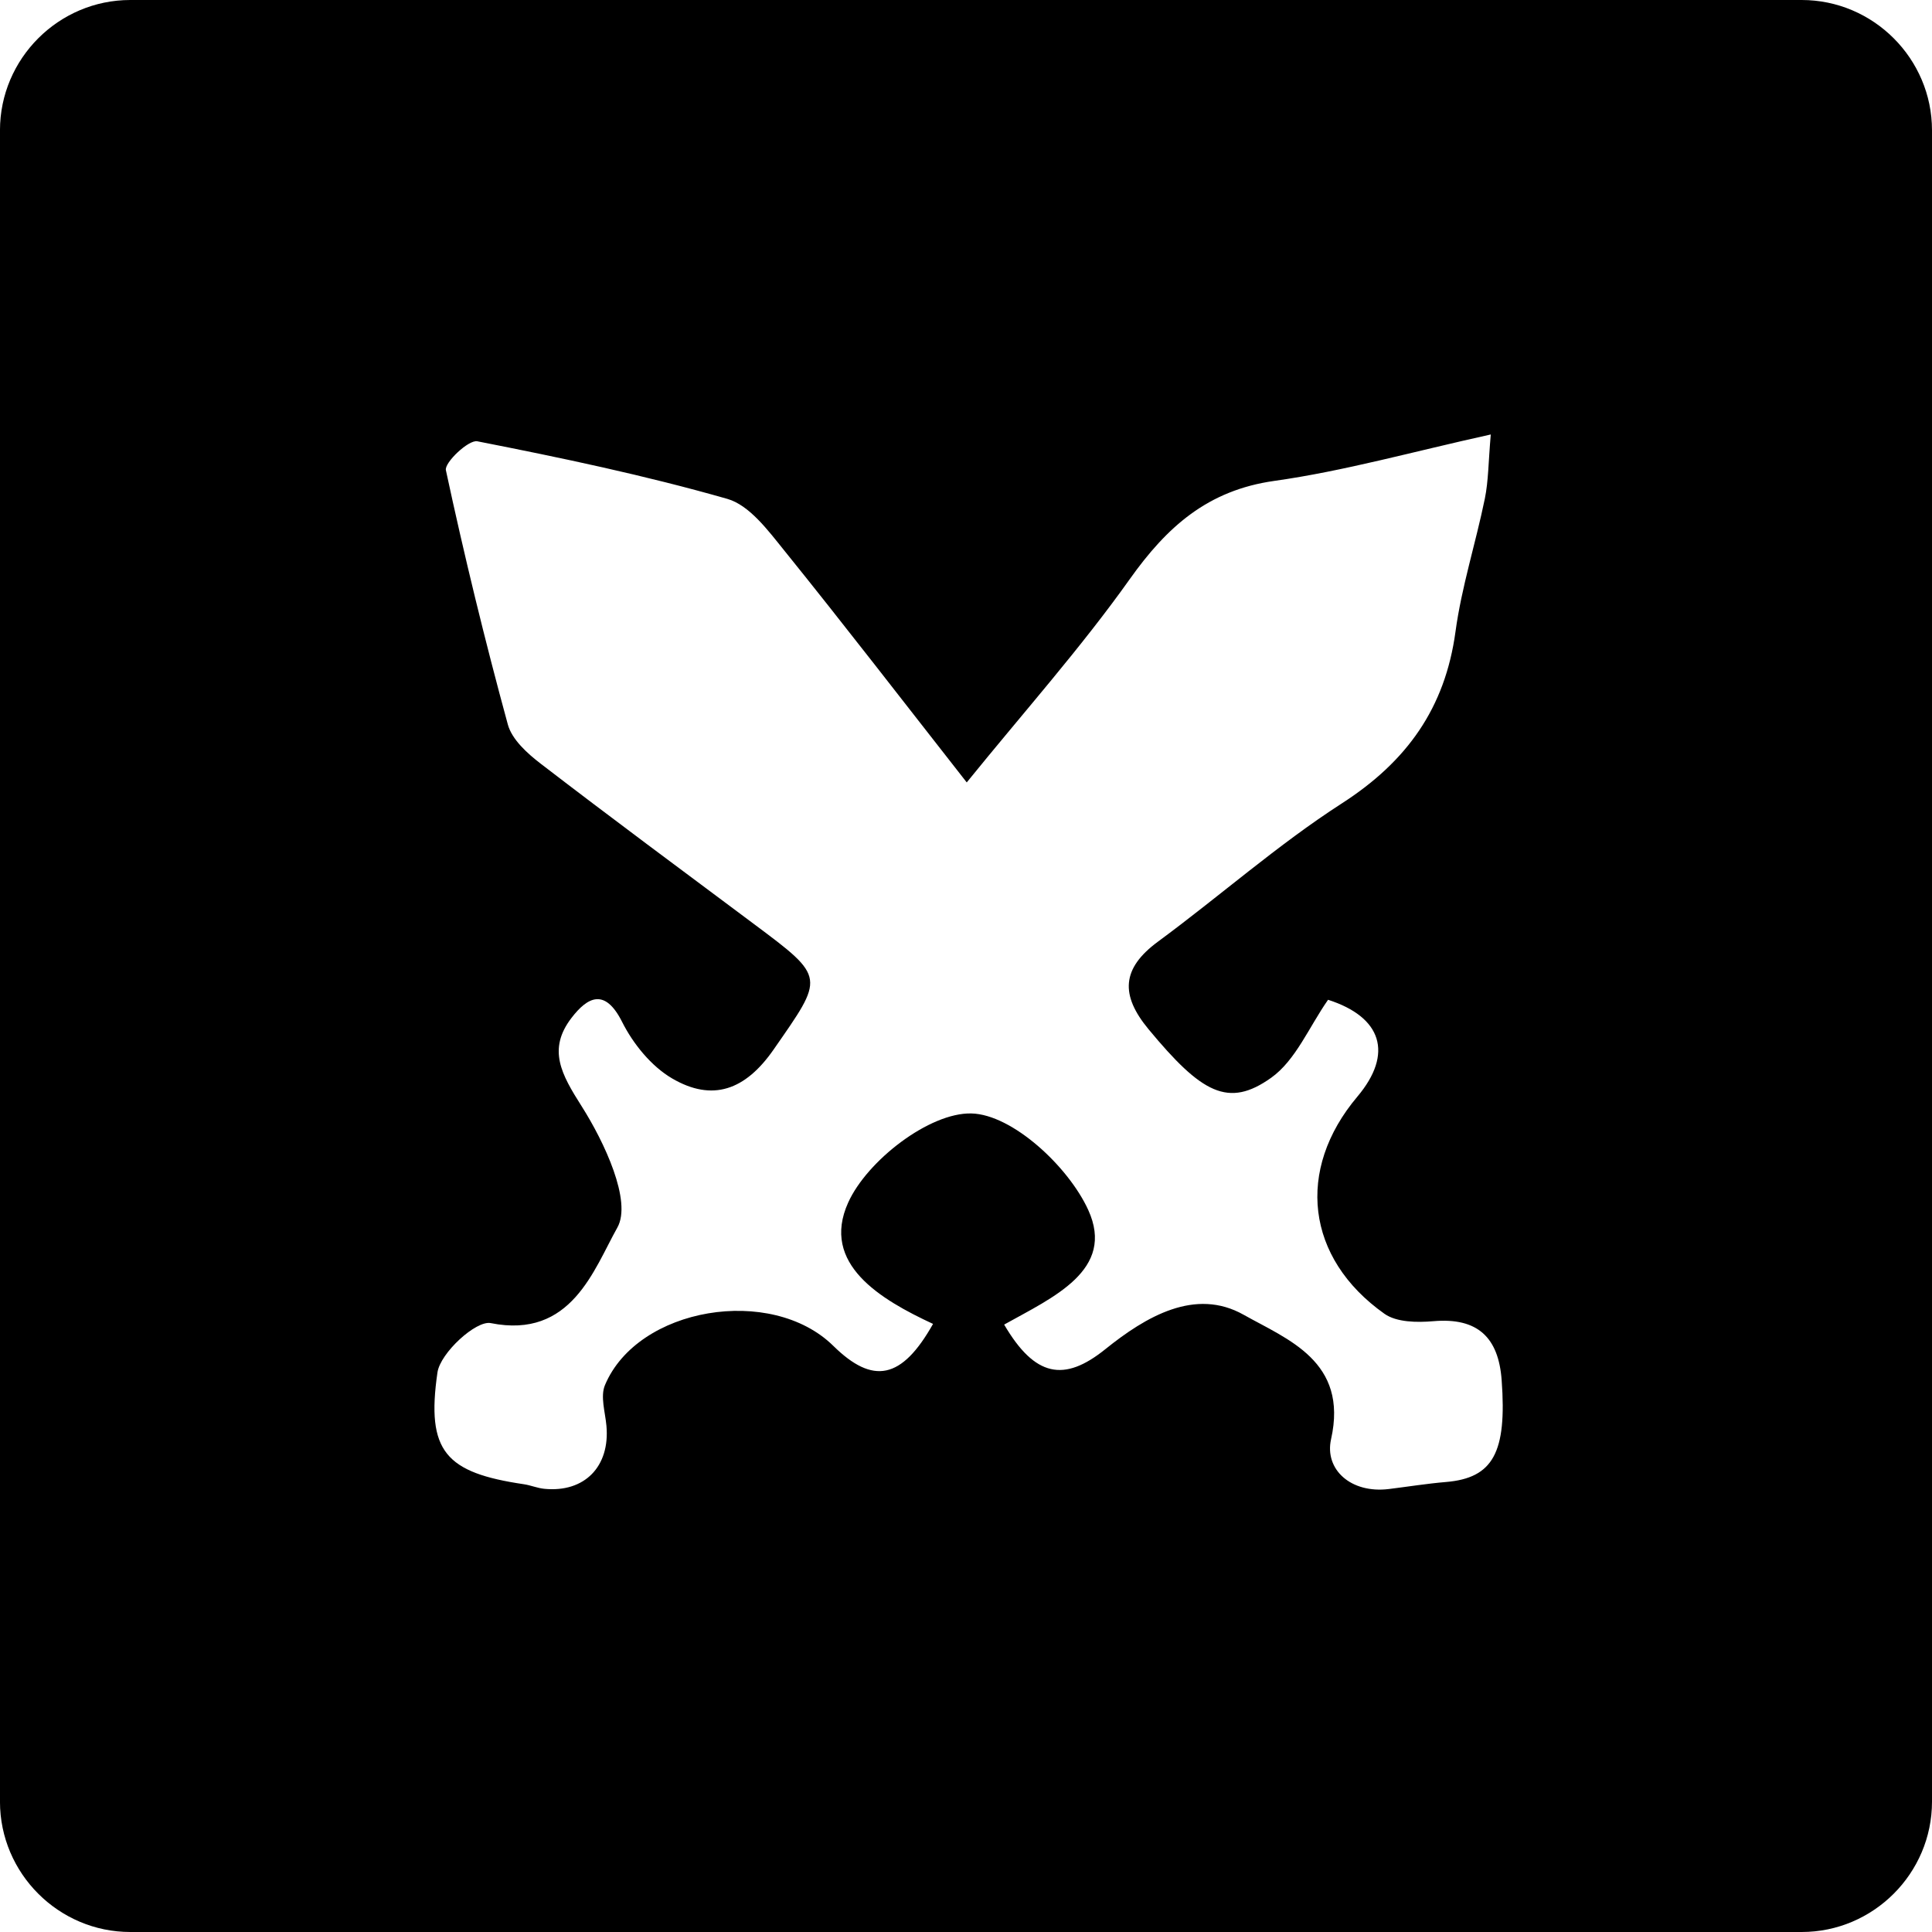
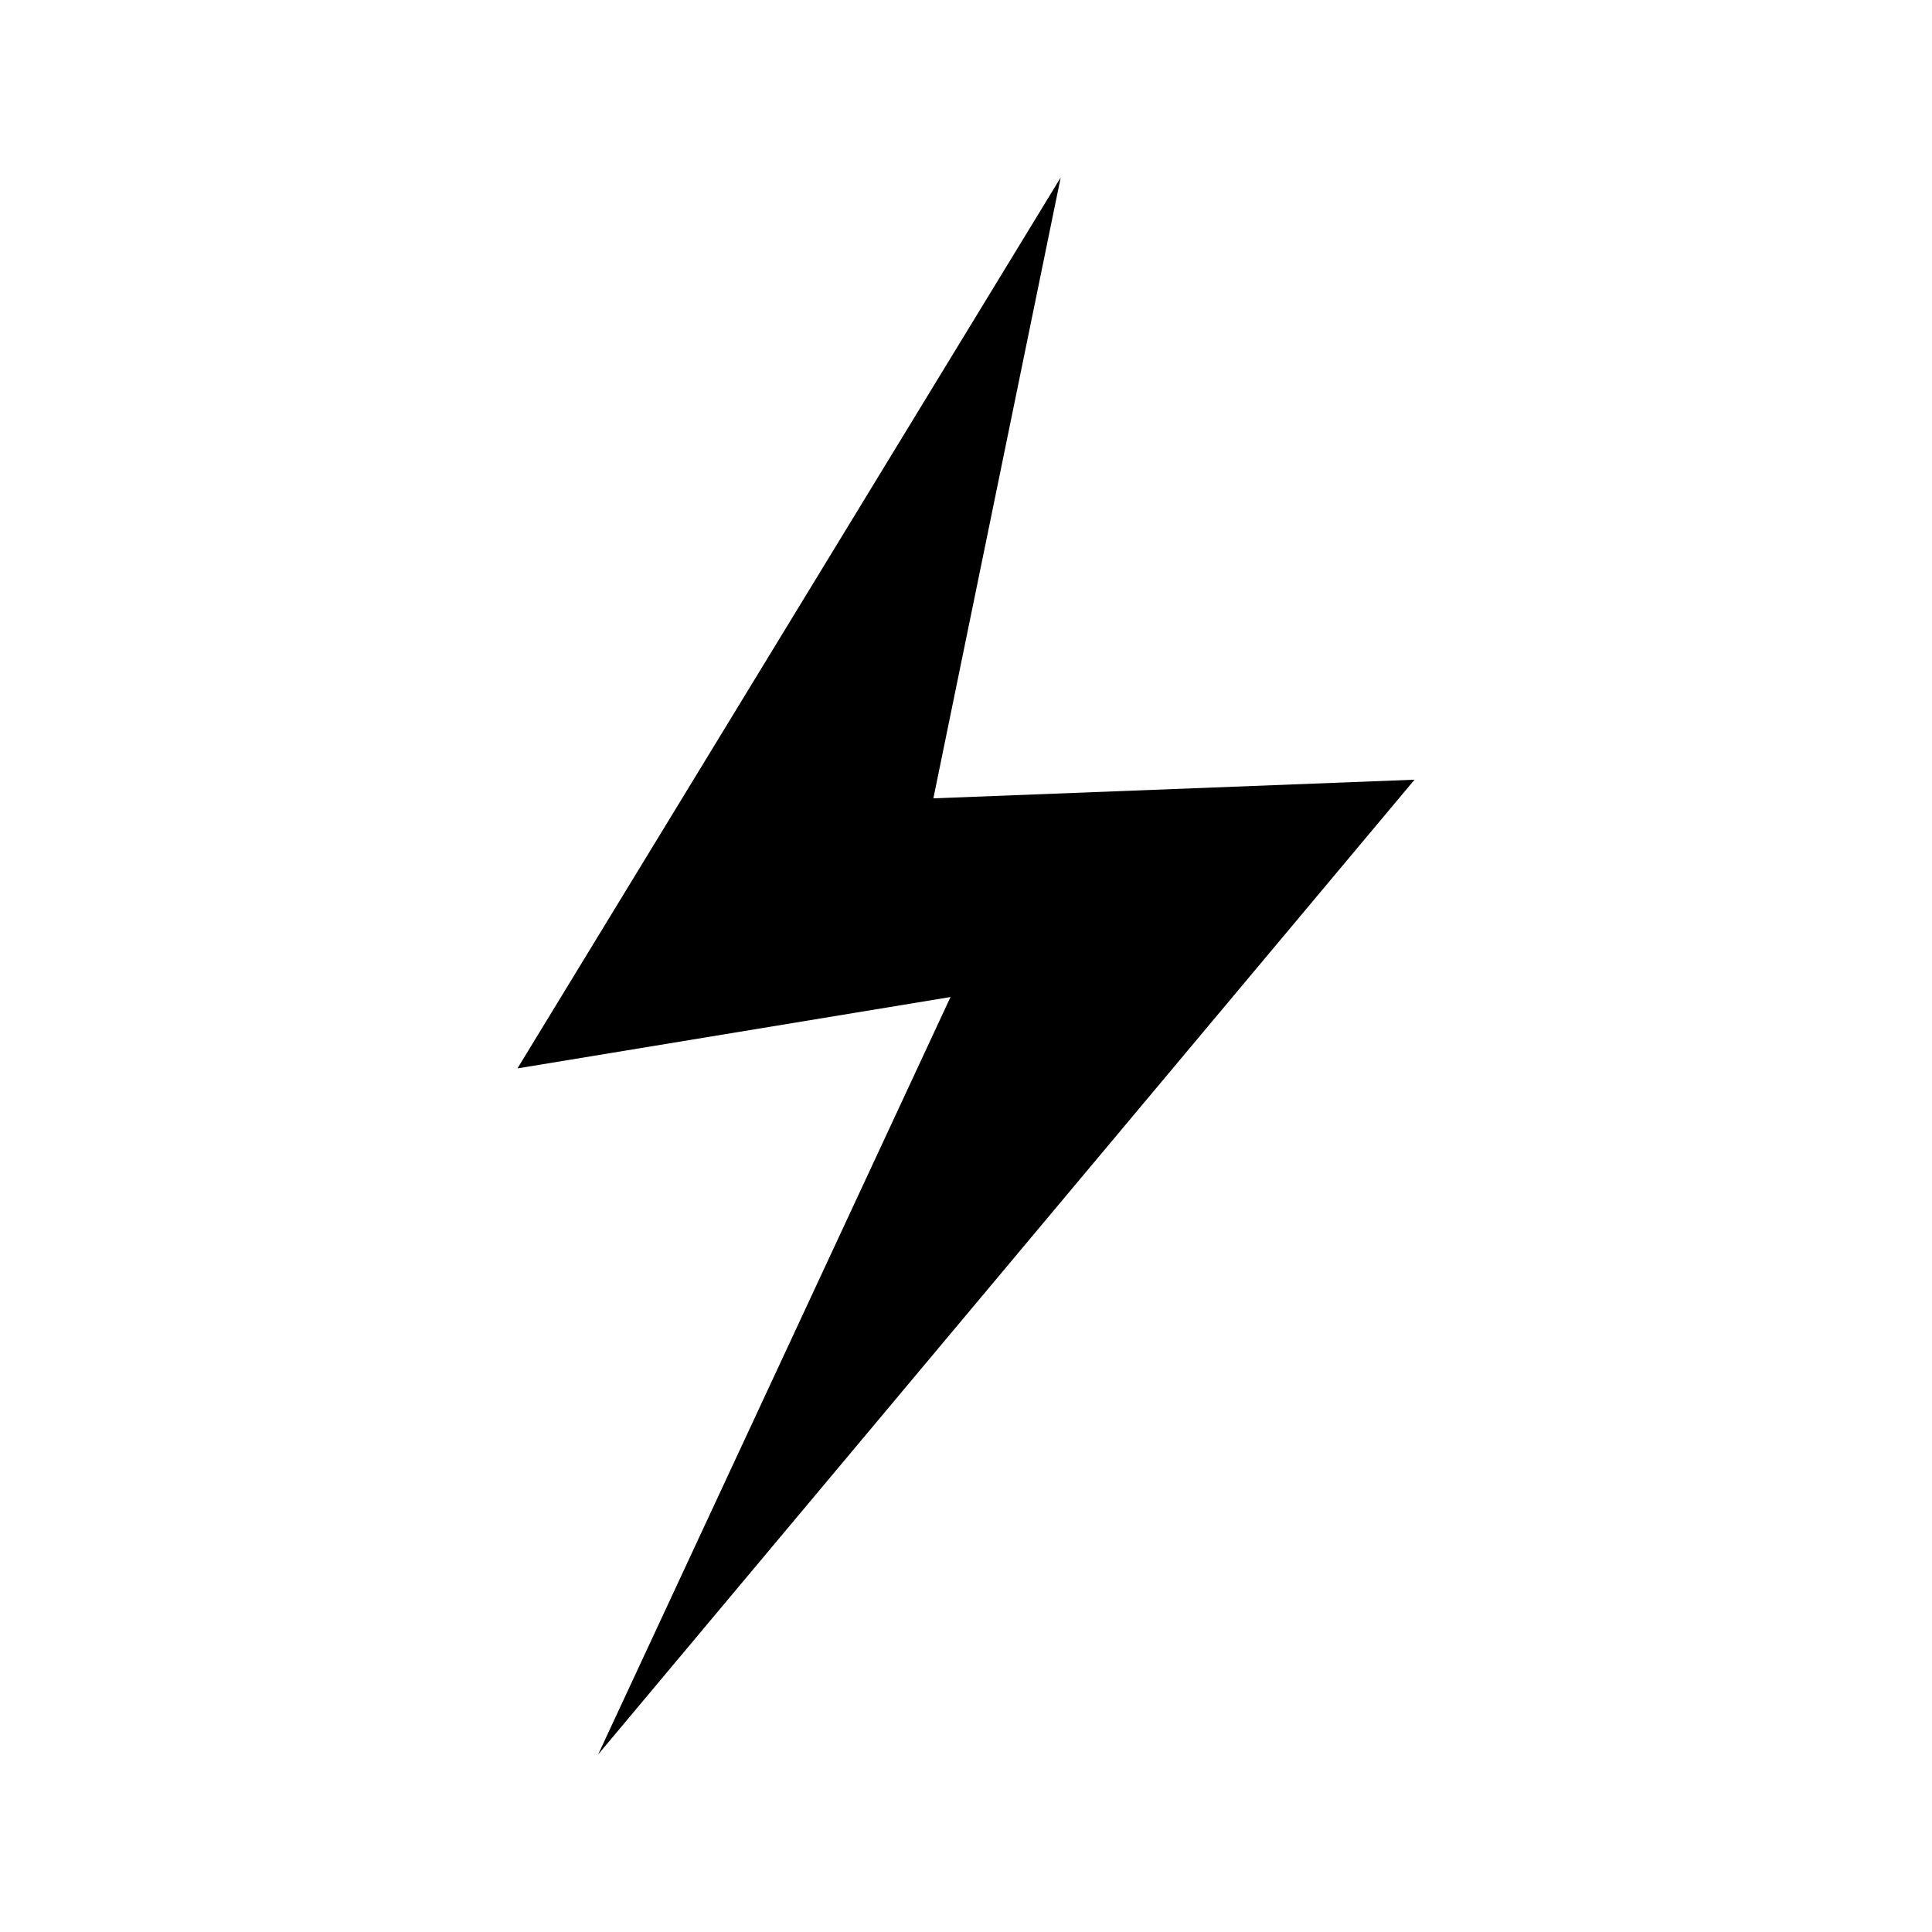
- <svg xmlns="http://www.w3.org/2000/svg" id="Layer_1" data-name="Layer 1" viewBox="0 0 1927.29 1927.29">
-   <path d="M2099.31,316.49H432c-71.5,0-130,58.5-130,130V2113.78c0,71.5,58.5,130,130,130H2099.31c71.5,0,130-58.5,130-130V446.49C2229.31,375,2170.81,316.49,2099.31,316.49ZM1744.45,1794.88c-19,1.6-37.92,4.66-56.88,7-37.93,4.71-64.5-19.47-57.72-49.75,17.39-77.73-43.6-99.49-87.18-124.06-48.35-27.26-97.49,1.71-138.11,34.39-41,33-70.13,27.71-100.84-24.61,48.5-27.11,111.39-54.31,83.83-114.48-19.75-43.15-75.66-95.19-116.53-96.14-41.78-1-104,47-122.91,88.94-27.67,61.28,32.6,96.79,84.68,121-31.22,55.44-59.86,60.89-99.49,21.91-61.89-60.87-195.18-38.63-227.79,39.14-4.75,11.32.23,27,1.46,40.53,3.72,40.65-21.8,66.9-62,62.92-6.88-.68-13.52-3.55-20.39-4.57-77.92-11.52-97.6-32.55-86.18-111.44,2.84-19.57,38.51-52.22,53.16-49.29,80.42,16.15,102.75-53.39,126.3-95.29,14.76-26.26-13-85.42-35.59-121-20.28-31.91-34.28-56.8-10.09-88.24,15.84-20.58,33.16-30.24,50.4,4,11,21.93,29.15,44.32,49.95,56.47,40.25,23.52,73.06,11.72,101.23-28.86,50.53-72.81,52.61-71.25-19.51-125.1-71.11-53.1-142.44-105.92-212.81-160-13.35-10.25-28.73-24.1-32.82-39.12q-34.38-126-61.8-253.71C745.24,778,769.39,755,778.14,756.7c83.71,16.42,167.41,34,249.37,57.43,22.09,6.31,40.65,31.45,56.68,51.3C1144,939.52,1202.13,1015,1266.4,1097c57.32-70.74,113.75-134,162.5-202.61,37.15-52.31,77.72-88.79,144.35-98.18,69.85-9.84,138.35-29.22,215.91-46.3-2.43,27.86-2.3,46.34-5.93,64.05-9.09,44.35-23.18,87.91-29.26,132.6-10.39,76.37-48.53,129.59-113.28,171.31-64.19,41.35-121.93,92.6-183.58,138-36.4,26.83-37.55,53.3-9.34,87.35,53,64,79.59,78.81,122.28,48.44,24.55-17.47,37.83-50.78,56.8-77.83,53.52,17.18,65.55,53.54,29.18,96.68-61.47,72.93-51.43,161,27.08,216.57,12.11,8.57,32.66,8.77,48.83,7.38,44.24-3.82,65,16.32,68.08,58.87C1805.34,1765.57,1791.42,1790.93,1744.45,1794.88Z" transform="translate(-302.02 -316.49)" />
+ <svg xmlns="http://www.w3.org/2000/svg" version="1.1" id="Layer_1" x="0px" y="0px" viewBox="0 0 1927.3 1927.3" style="enable-background:new 0 0 1927.3 1927.3;" xml:space="preserve">
+   <polygon points="596.7,1750.2 948.2,994.6 516.2,1065.8 1058.1,177.1 931.1,796.4 1411.1,777.8 " />
</svg>
